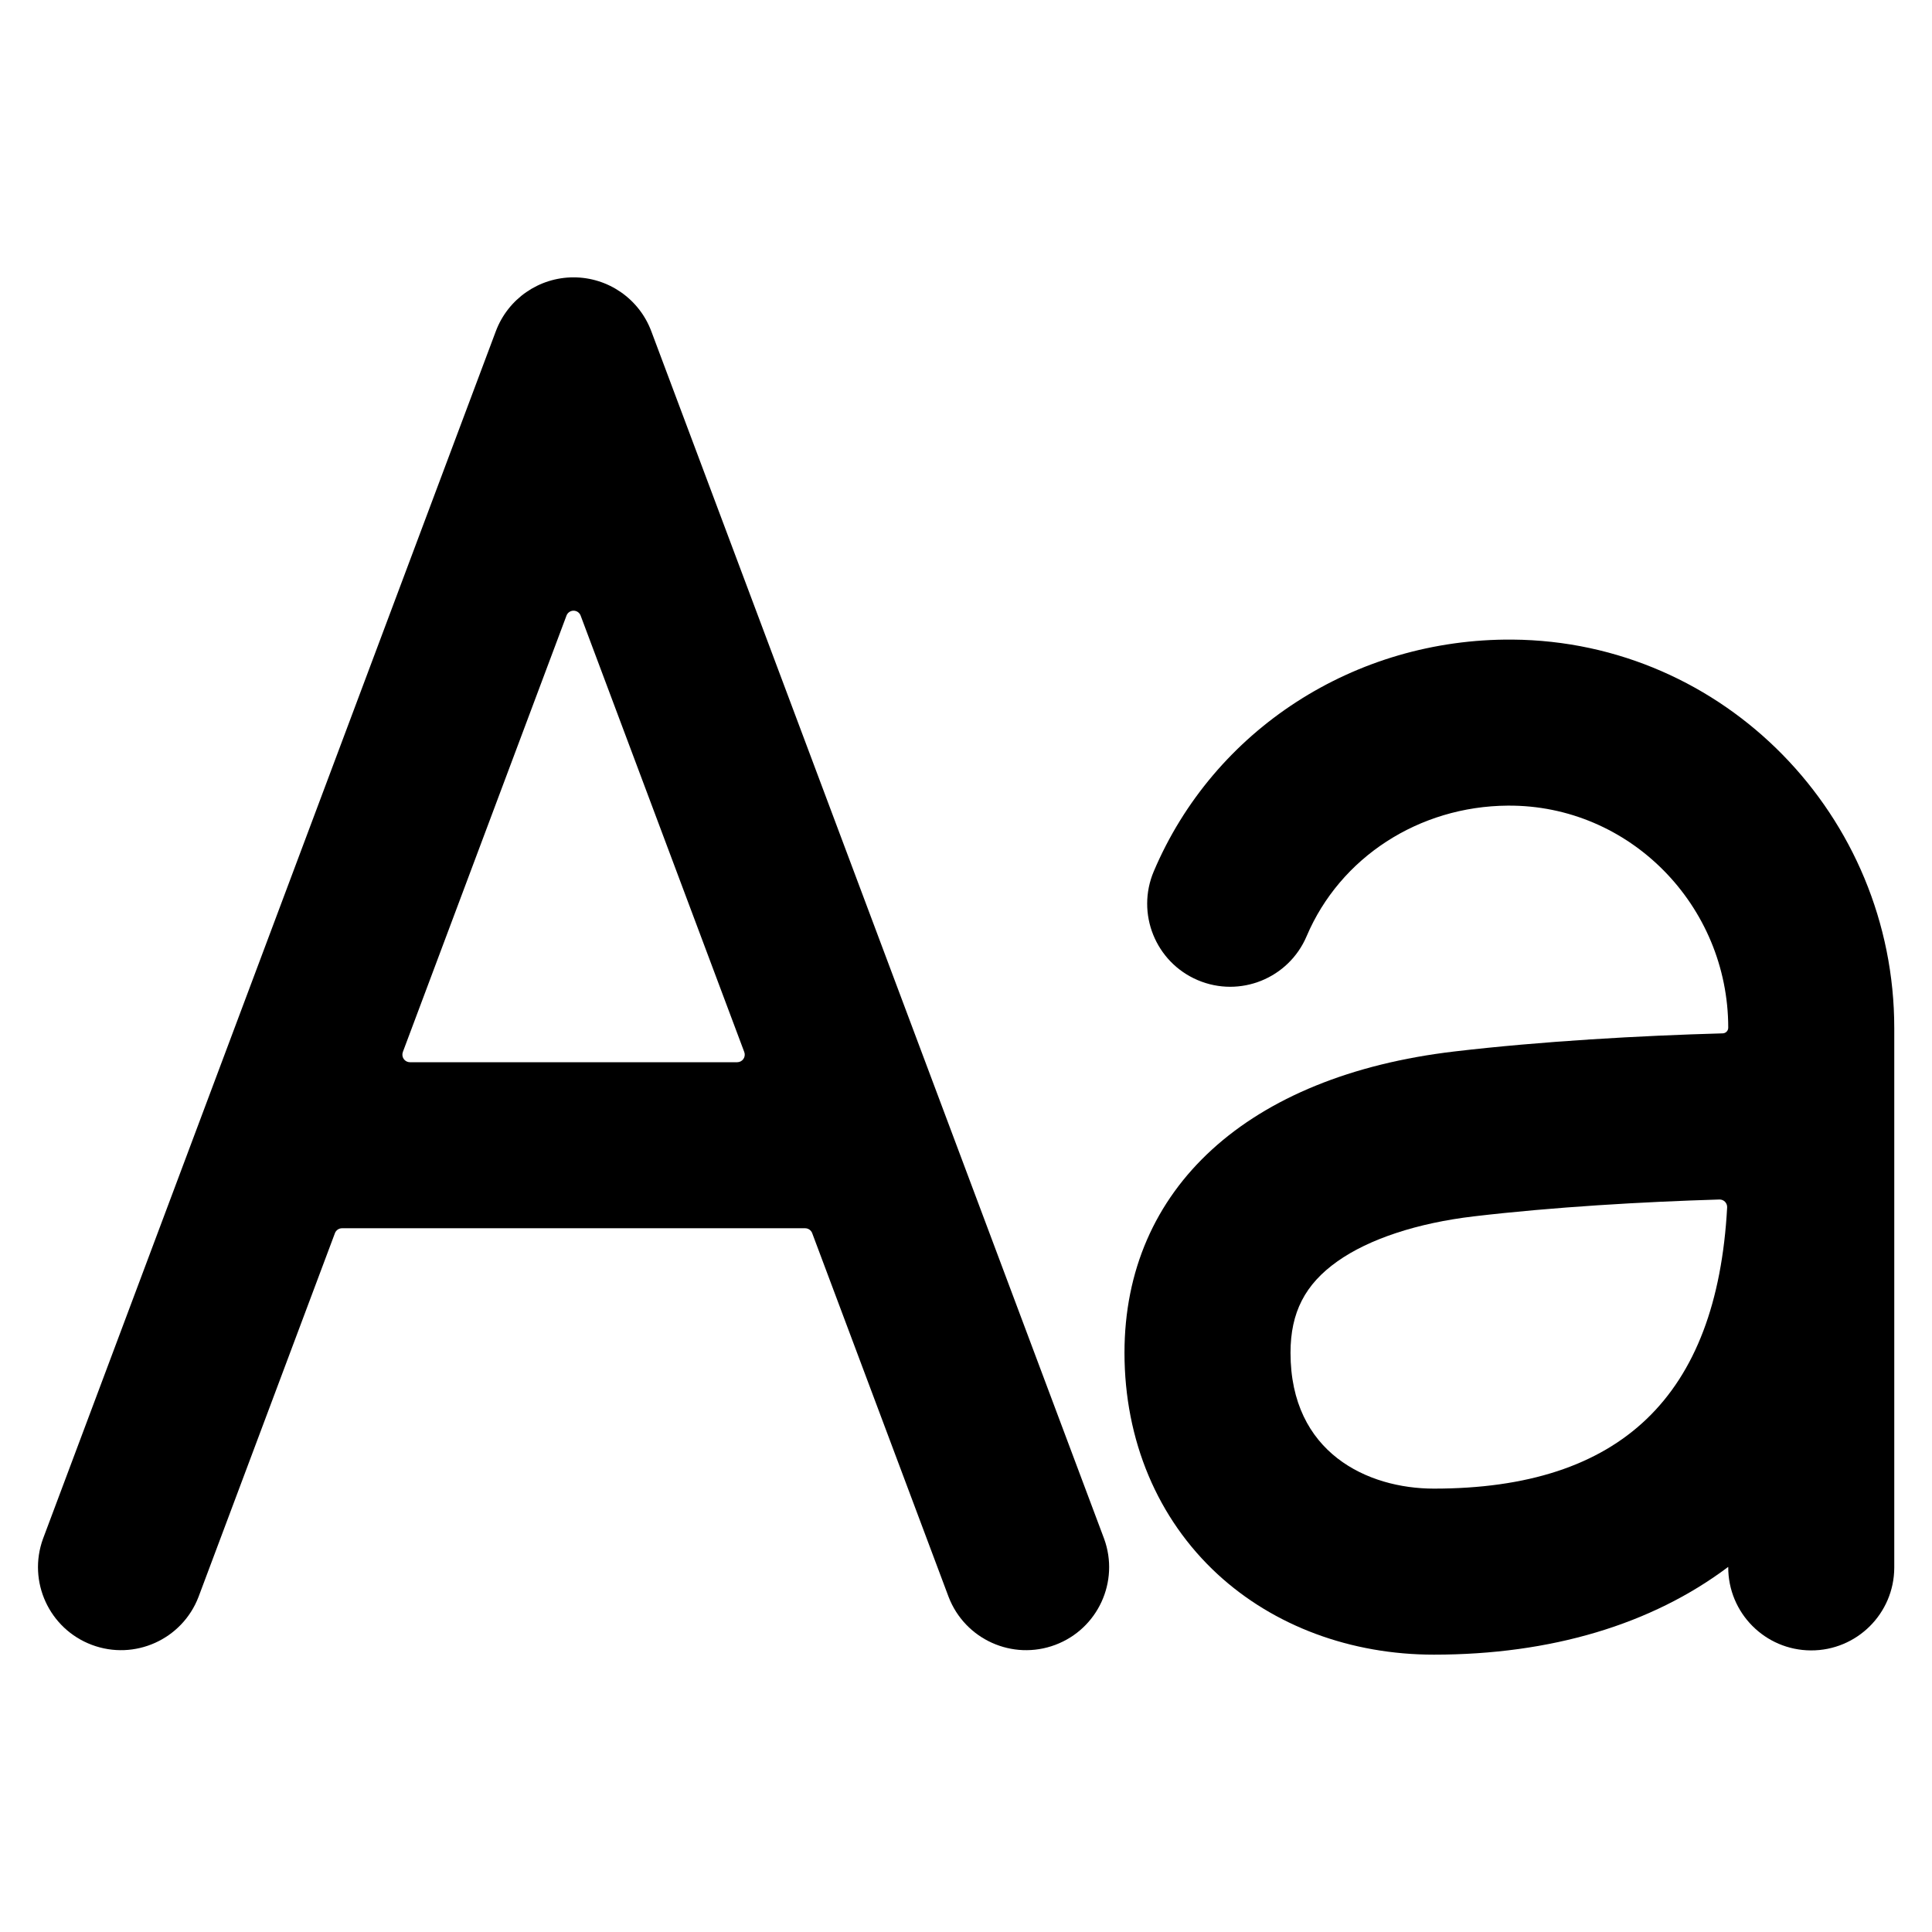
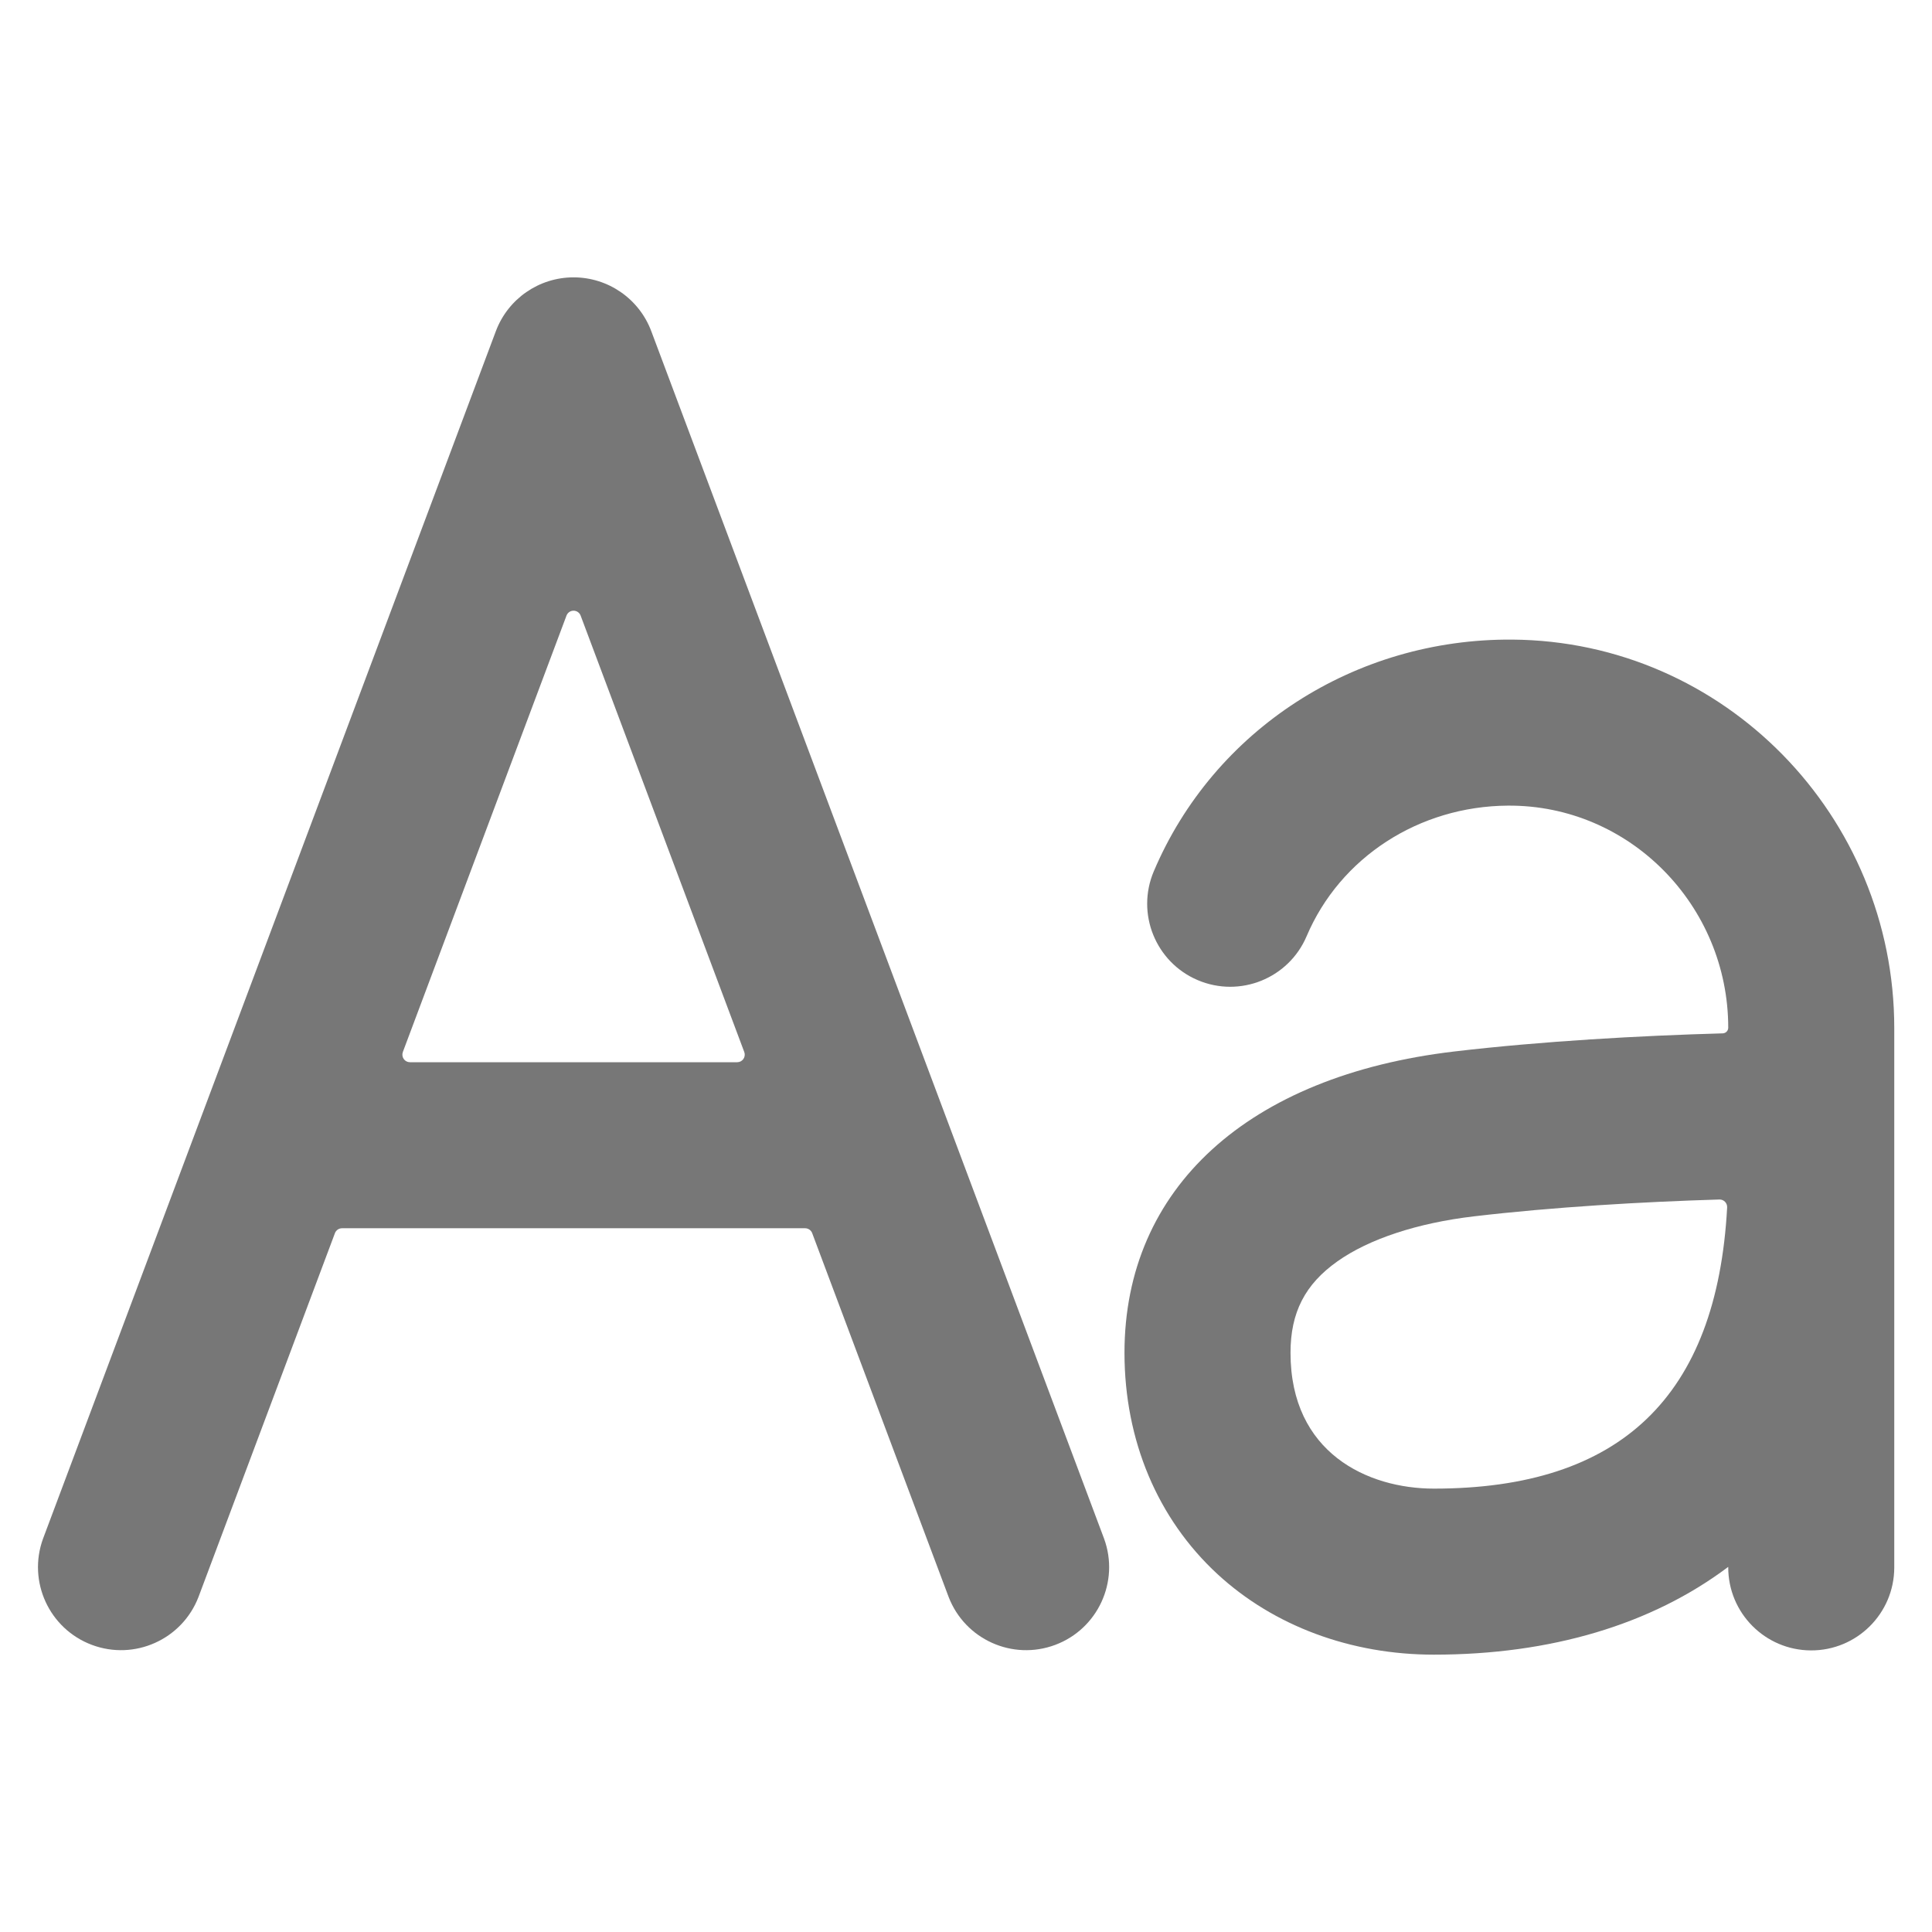
- <svg xmlns="http://www.w3.org/2000/svg" width="512" height="512" viewBox="0 0 512 512">
+ <svg xmlns="http://www.w3.org/2000/svg" width="512" height="512" viewBox="0 0 512 512" fill="#777">
  <path d="M292.6,407.78l-120-320a22,22,0,0,0-41.2,0l-120,320a22,22,0,0,0,41.2,15.44L88.76,326.8a2,2,0,0,1,1.87-1.3H213.37a2,2,0,0,1,1.87,1.3l36.16,96.42a22,22,0,0,0,41.2-15.44Zm-185.84-129,43.37-115.65a2,2,0,0,1,3.74,0L197.24,278.8a2,2,0,0,1-1.87,2.7H108.63A2,2,0,0,1,106.76,278.8Z" />
  <path d="M400.77,169.5c-41.72-.3-79.08,23.87-95,61.4a22,22,0,0,0,40.5,17.2c8.88-20.89,29.77-34.44,53.32-34.6C431.91,213.28,458,240,458,272.35h0a1.5,1.5,0,0,1-1.45,1.5c-21.92.61-47.92,2.07-71.12,4.8C330.68,285.09,298,314.94,298,358.5c0,23.19,8.76,44,24.67,58.68C337.6,430.93,358,438.5,380,438.5c31,0,57.69-8,77.94-23.22,0,0,.06,0,.06,0h0a22,22,0,1,0,44,.19v-143C502,216.29,457,169.91,400.77,169.5ZM380,394.5c-17.53,0-38-9.43-38-36,0-10.67,3.83-18.14,12.43-24.23,8.37-5.93,21.2-10.16,36.14-11.92,21.12-2.49,44.82-3.86,65.14-4.47a2,2,0,0,1,2,2.1C455,370.1,429.46,394.5,380,394.5Z" />
</svg>
